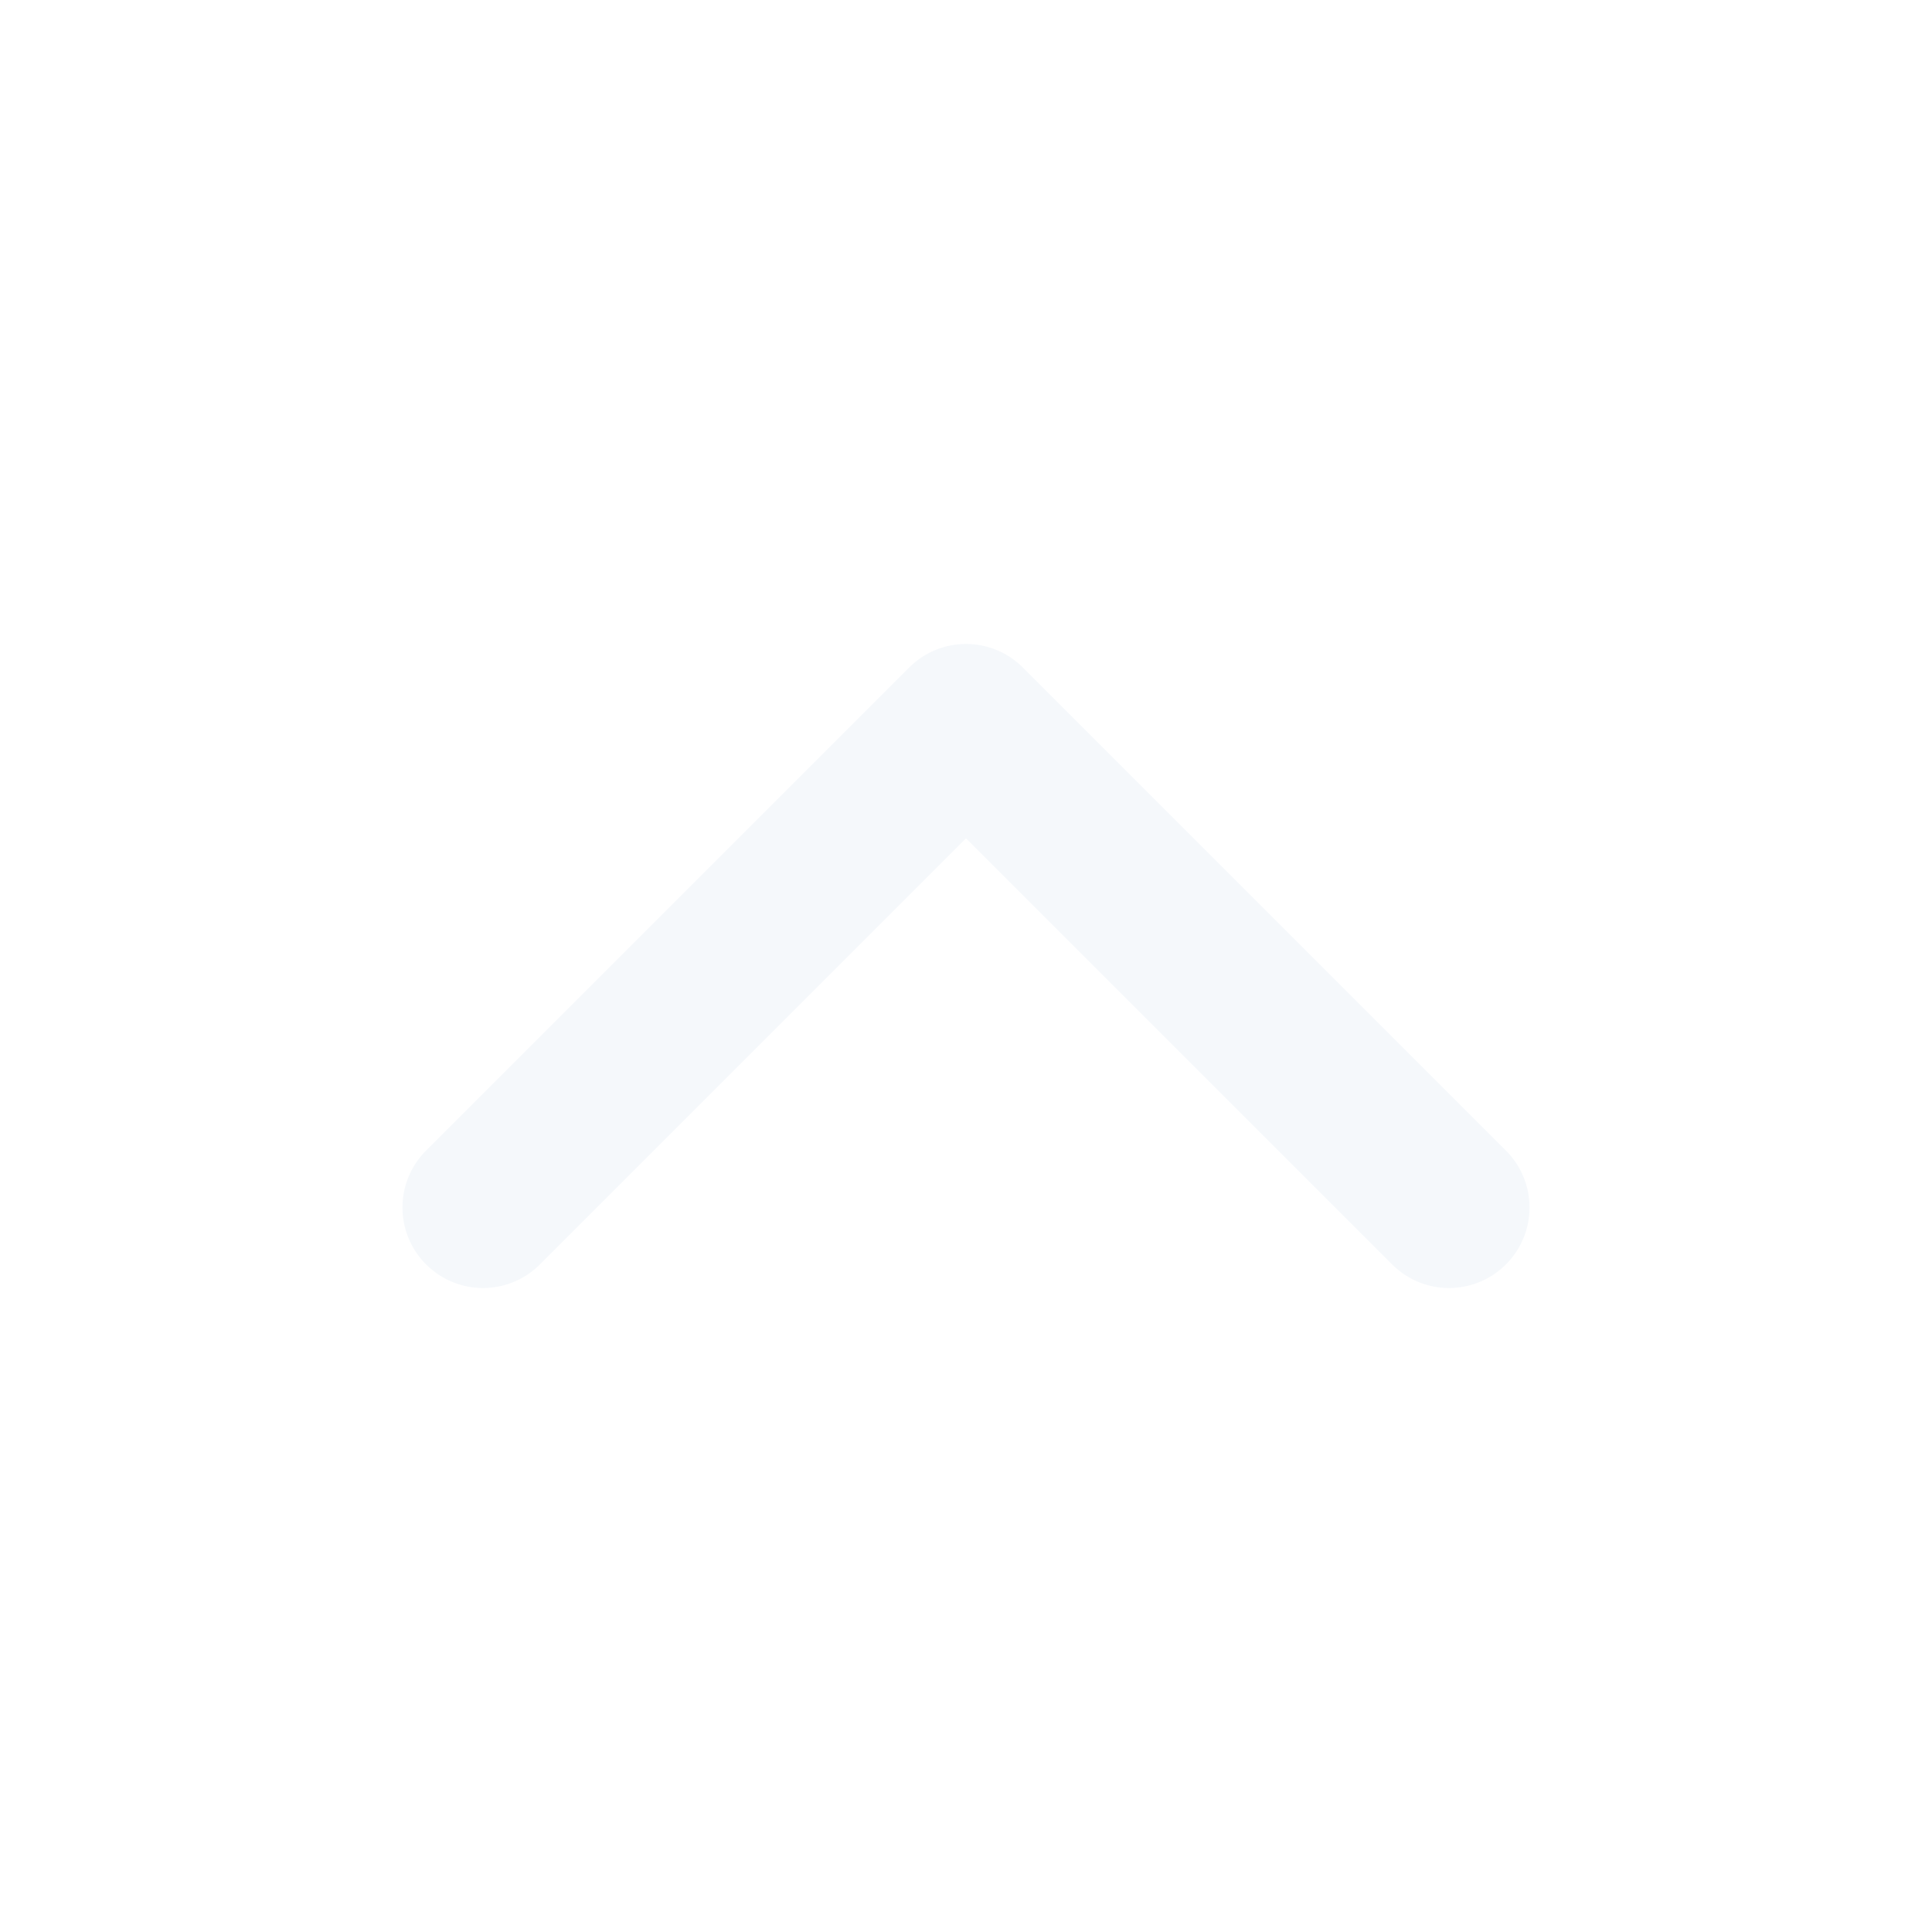
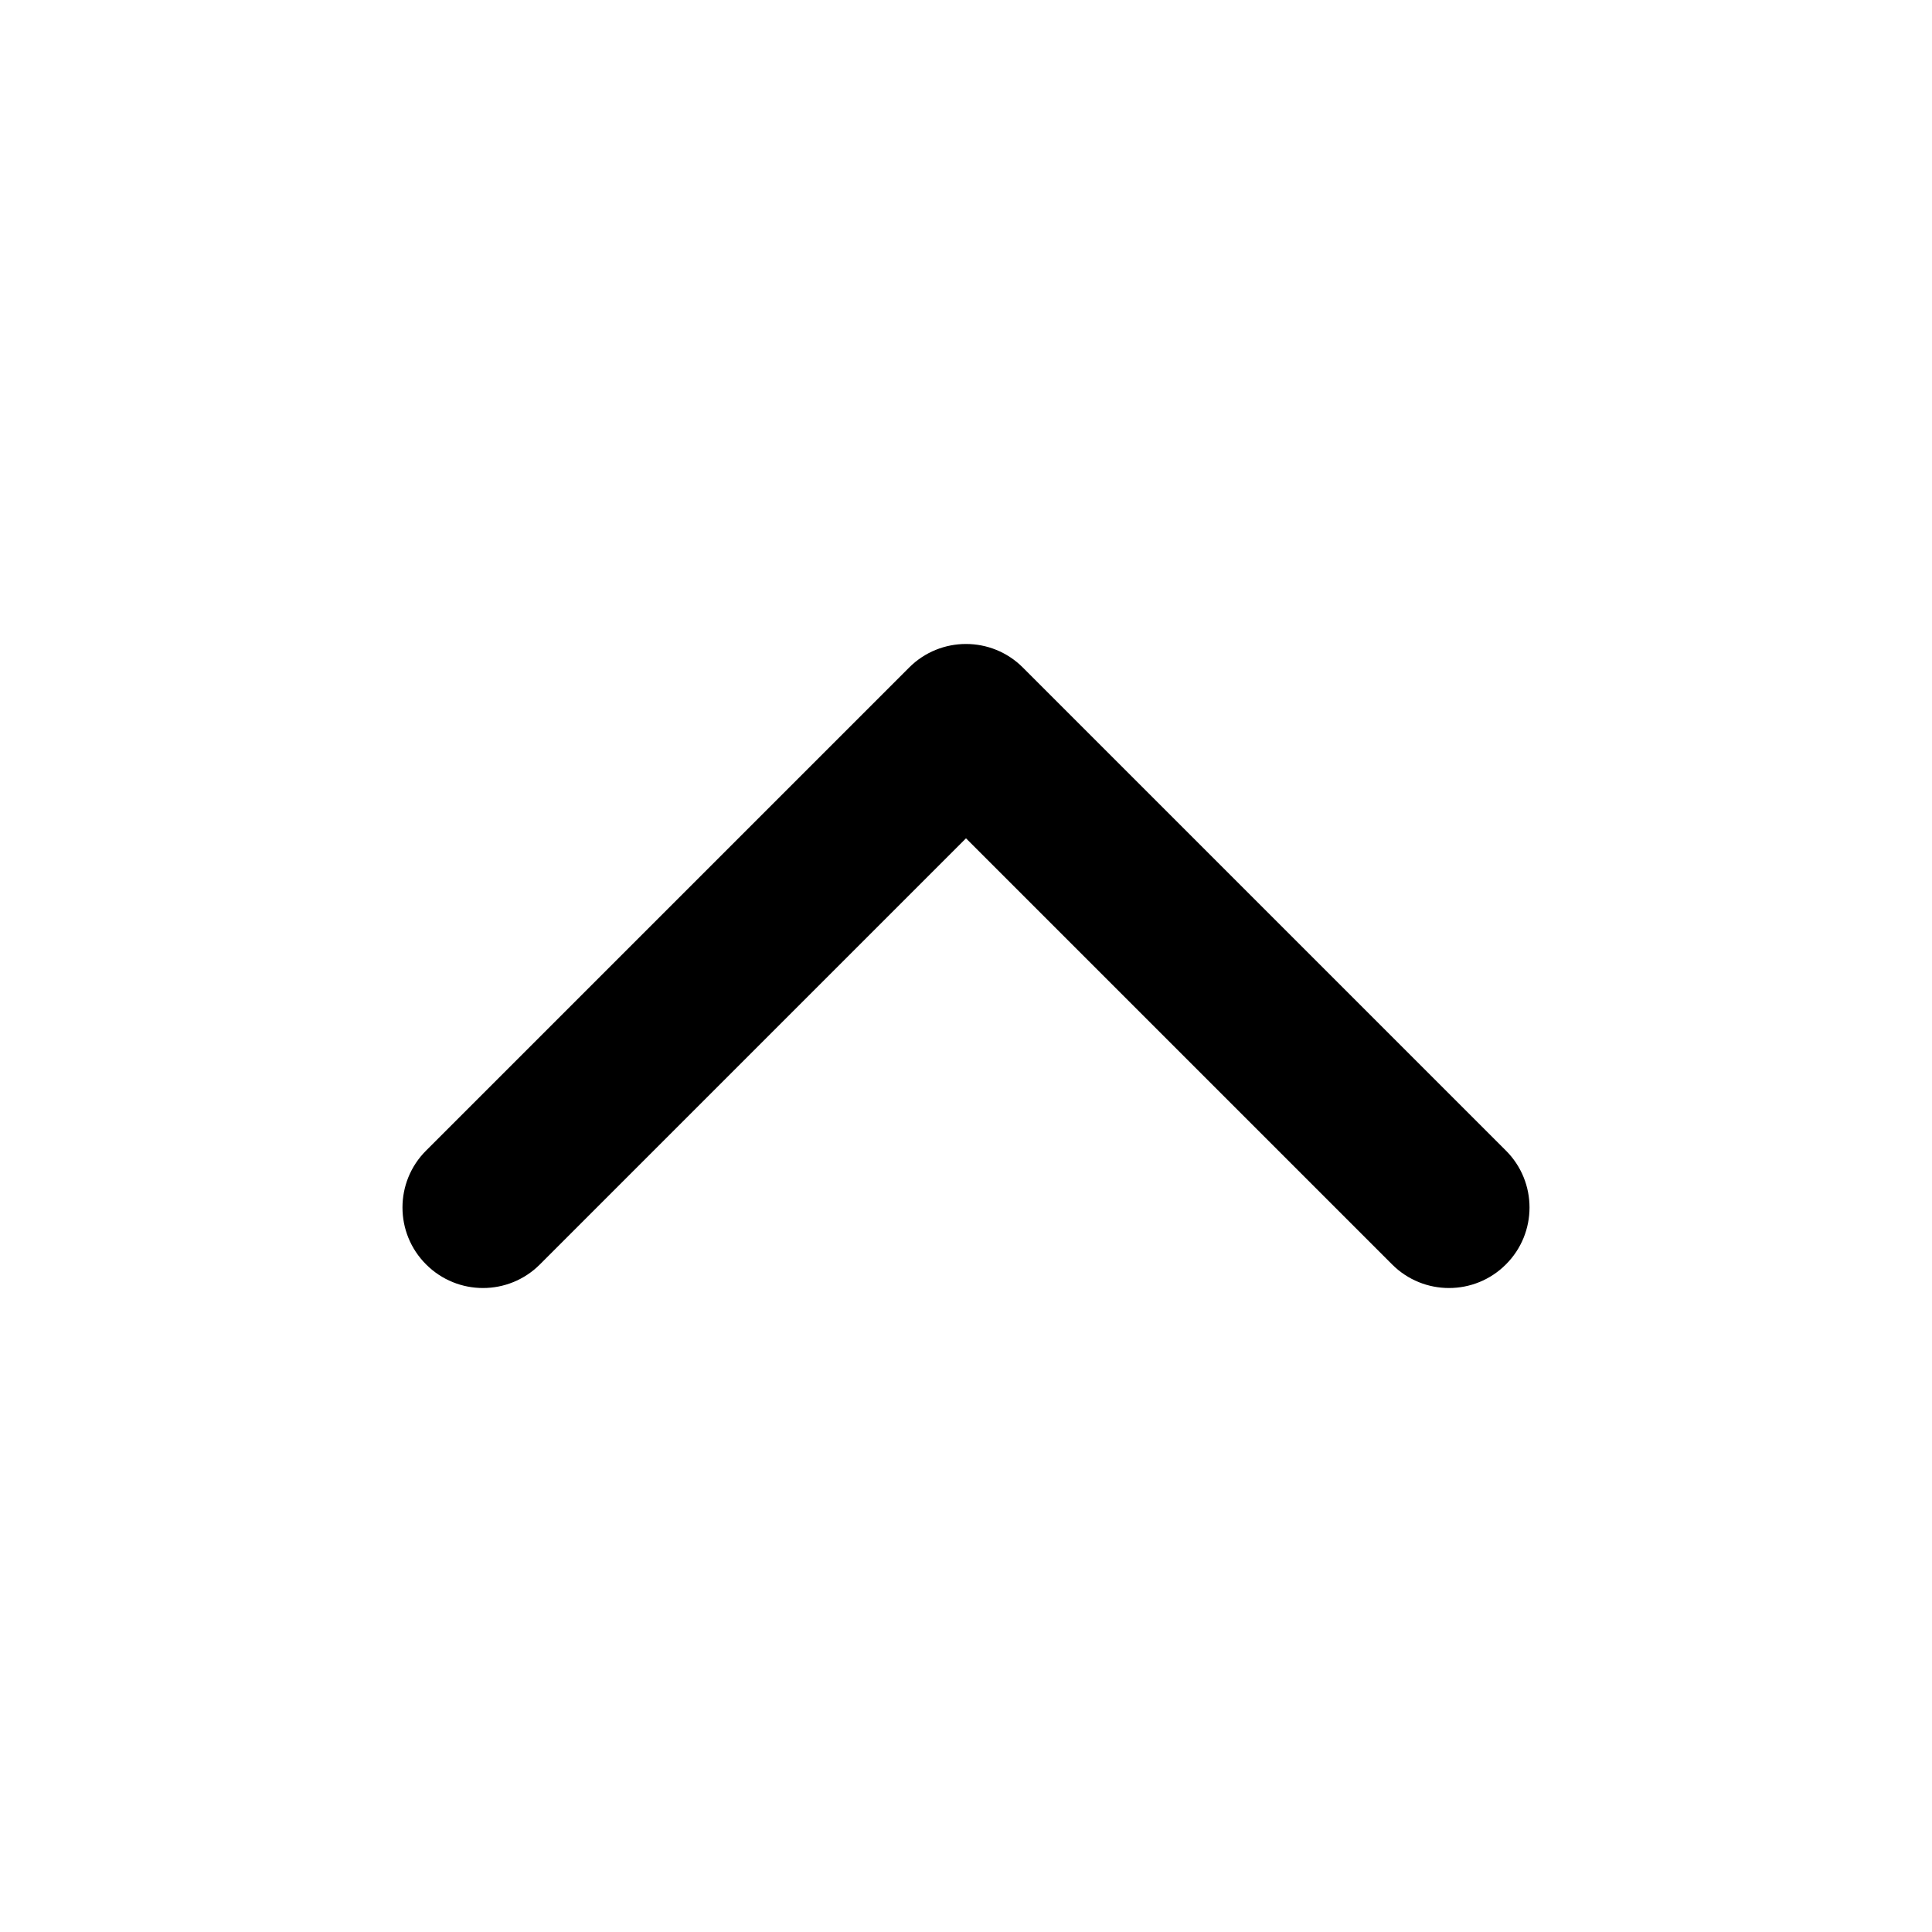
- <svg xmlns="http://www.w3.org/2000/svg" width="24" height="24" viewBox="0 0 24 24" fill="none">
-   <path fill-rule="evenodd" clip-rule="evenodd" d="M5.293 15.707C4.902 15.317 4.902 14.683 5.293 14.293L11.293 8.293C11.683 7.902 12.317 7.902 12.707 8.293L18.707 14.293C19.098 14.683 19.098 15.317 18.707 15.707C18.317 16.098 17.683 16.098 17.293 15.707L12 10.414L6.707 15.707C6.317 16.098 5.683 16.098 5.293 15.707Z" fill="#F5F8FB" />
+ <svg width="24" height="24" viewBox="0 0 24 24">
+   <path fill-rule="evenodd" clip-rule="evenodd" d="M5.293 15.707C4.902 15.317 4.902 14.683 5.293 14.293L11.293 8.293C11.683 7.902 12.317 7.902 12.707 8.293L18.707 14.293C19.098 14.683 19.098 15.317 18.707 15.707C18.317 16.098 17.683 16.098 17.293 15.707L12 10.414L6.707 15.707C6.317 16.098 5.683 16.098 5.293 15.707Z" />
</svg>
